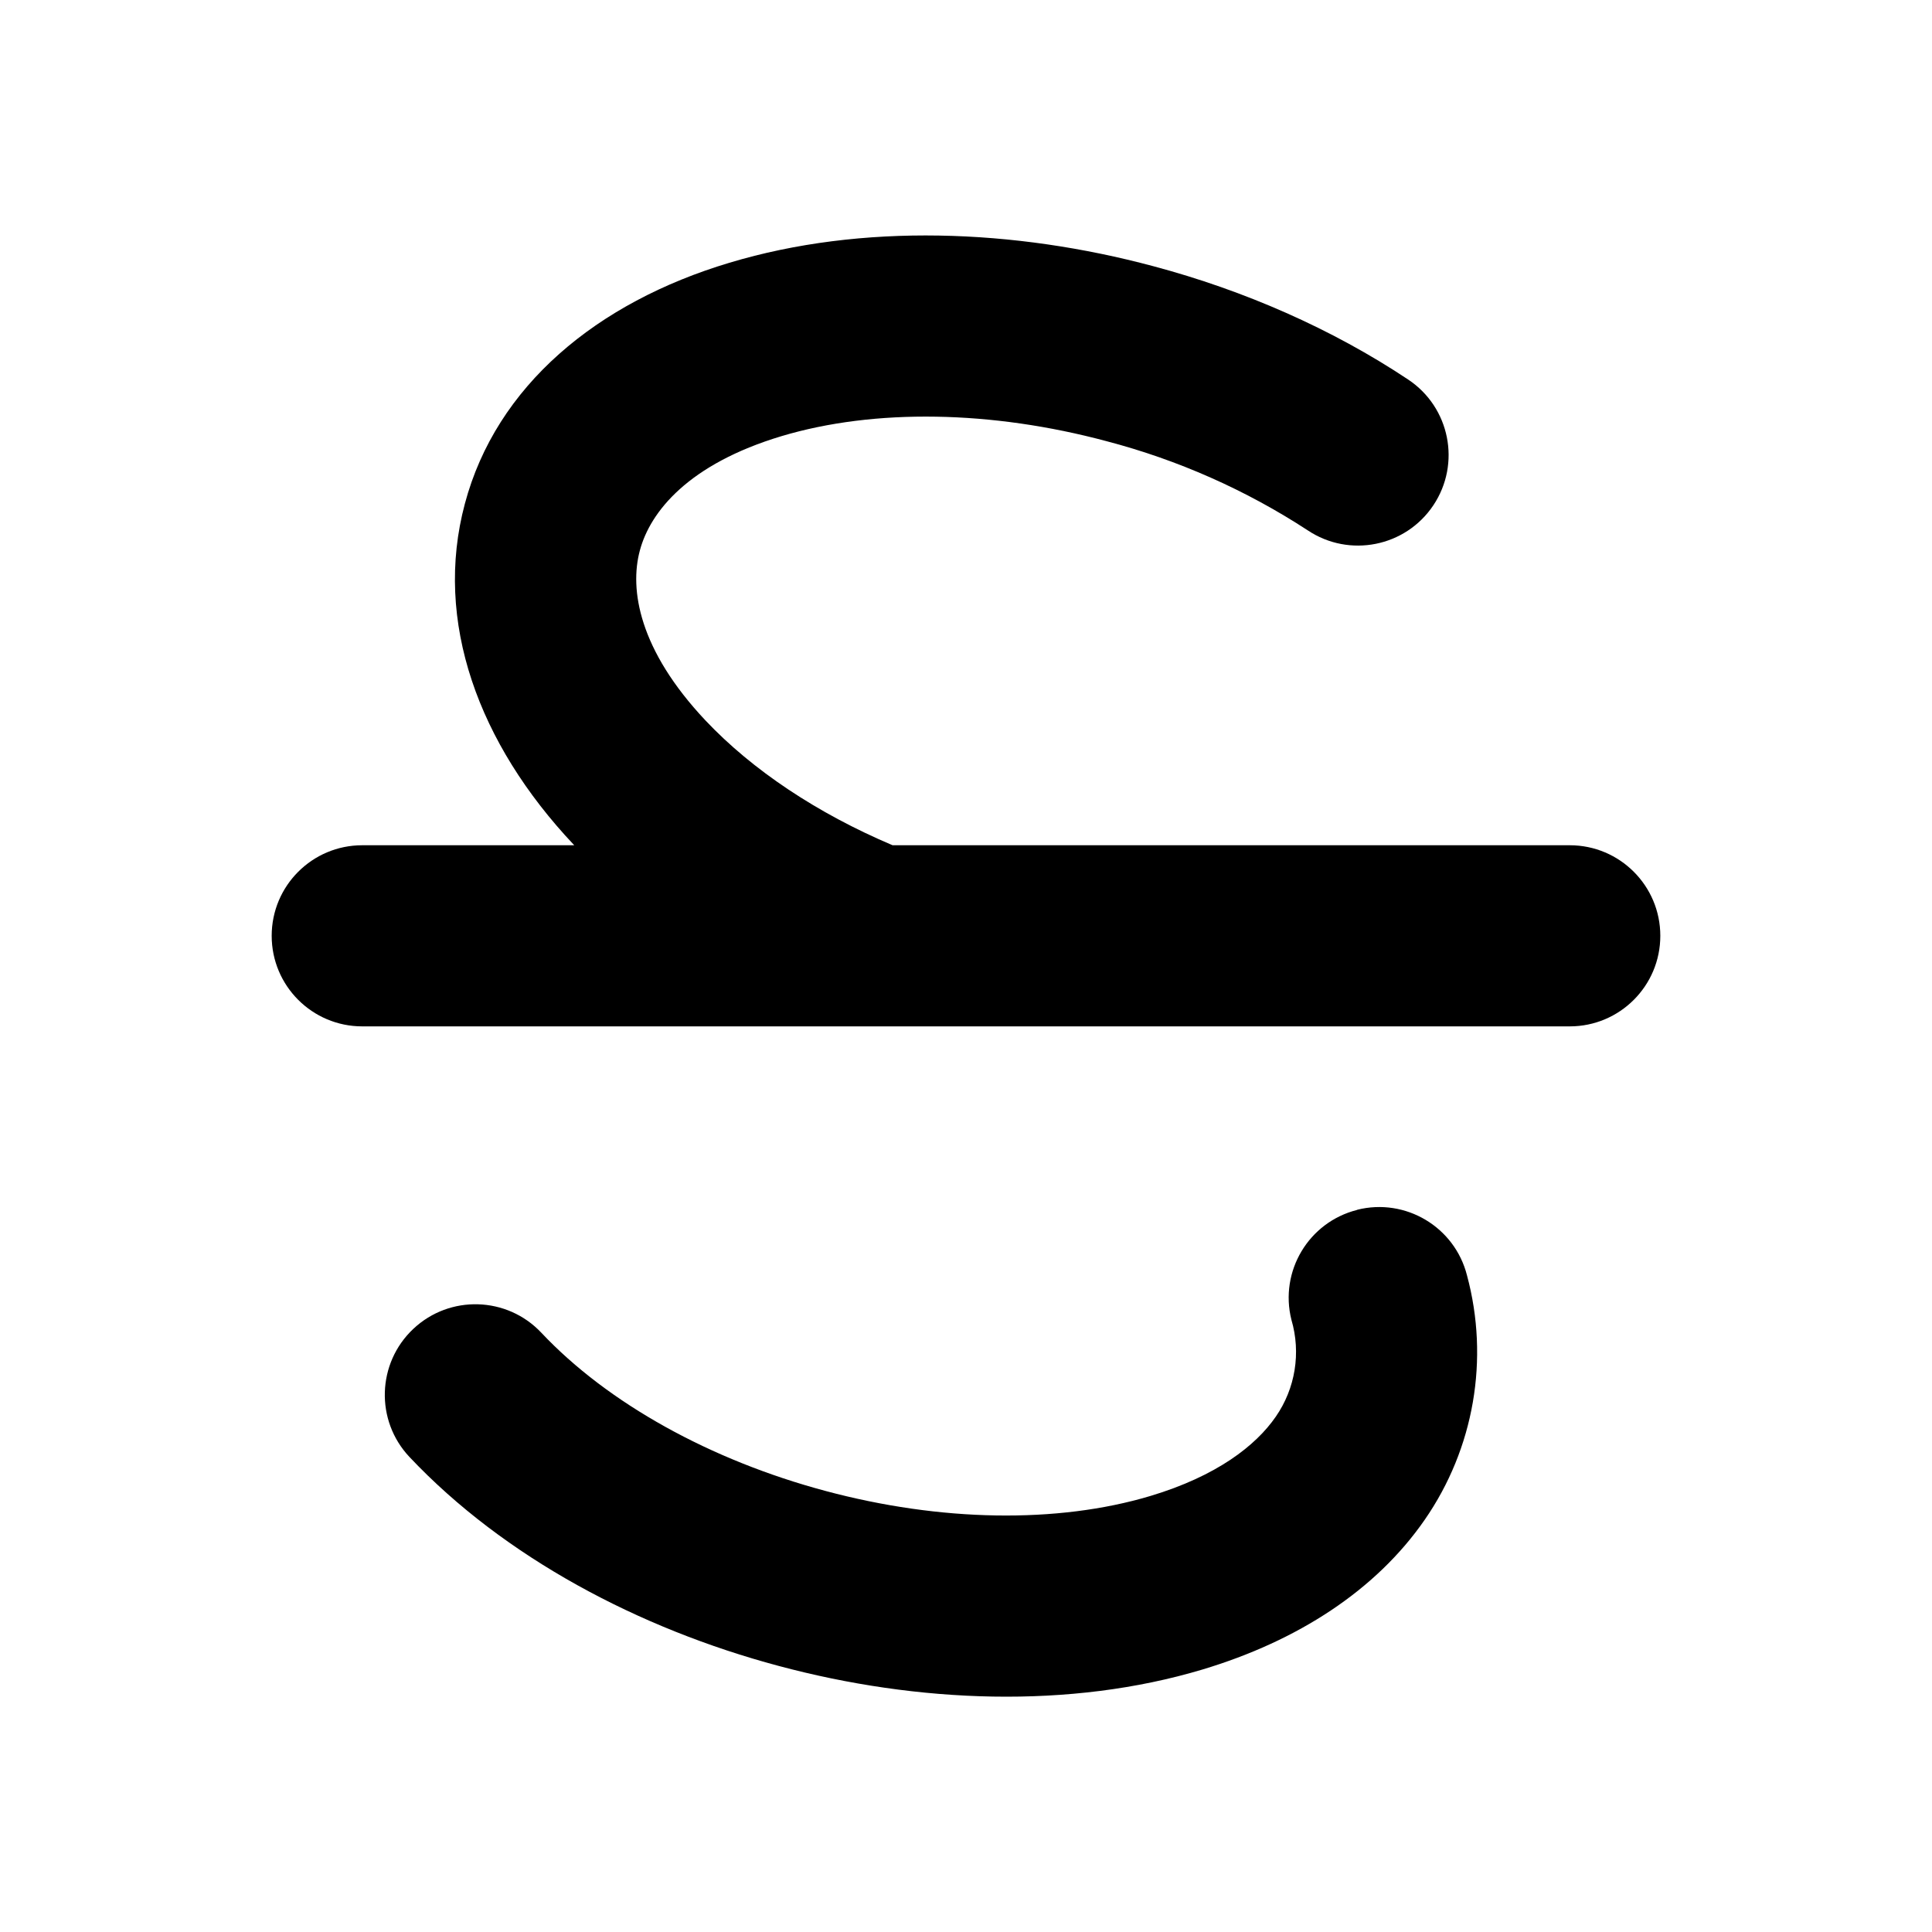
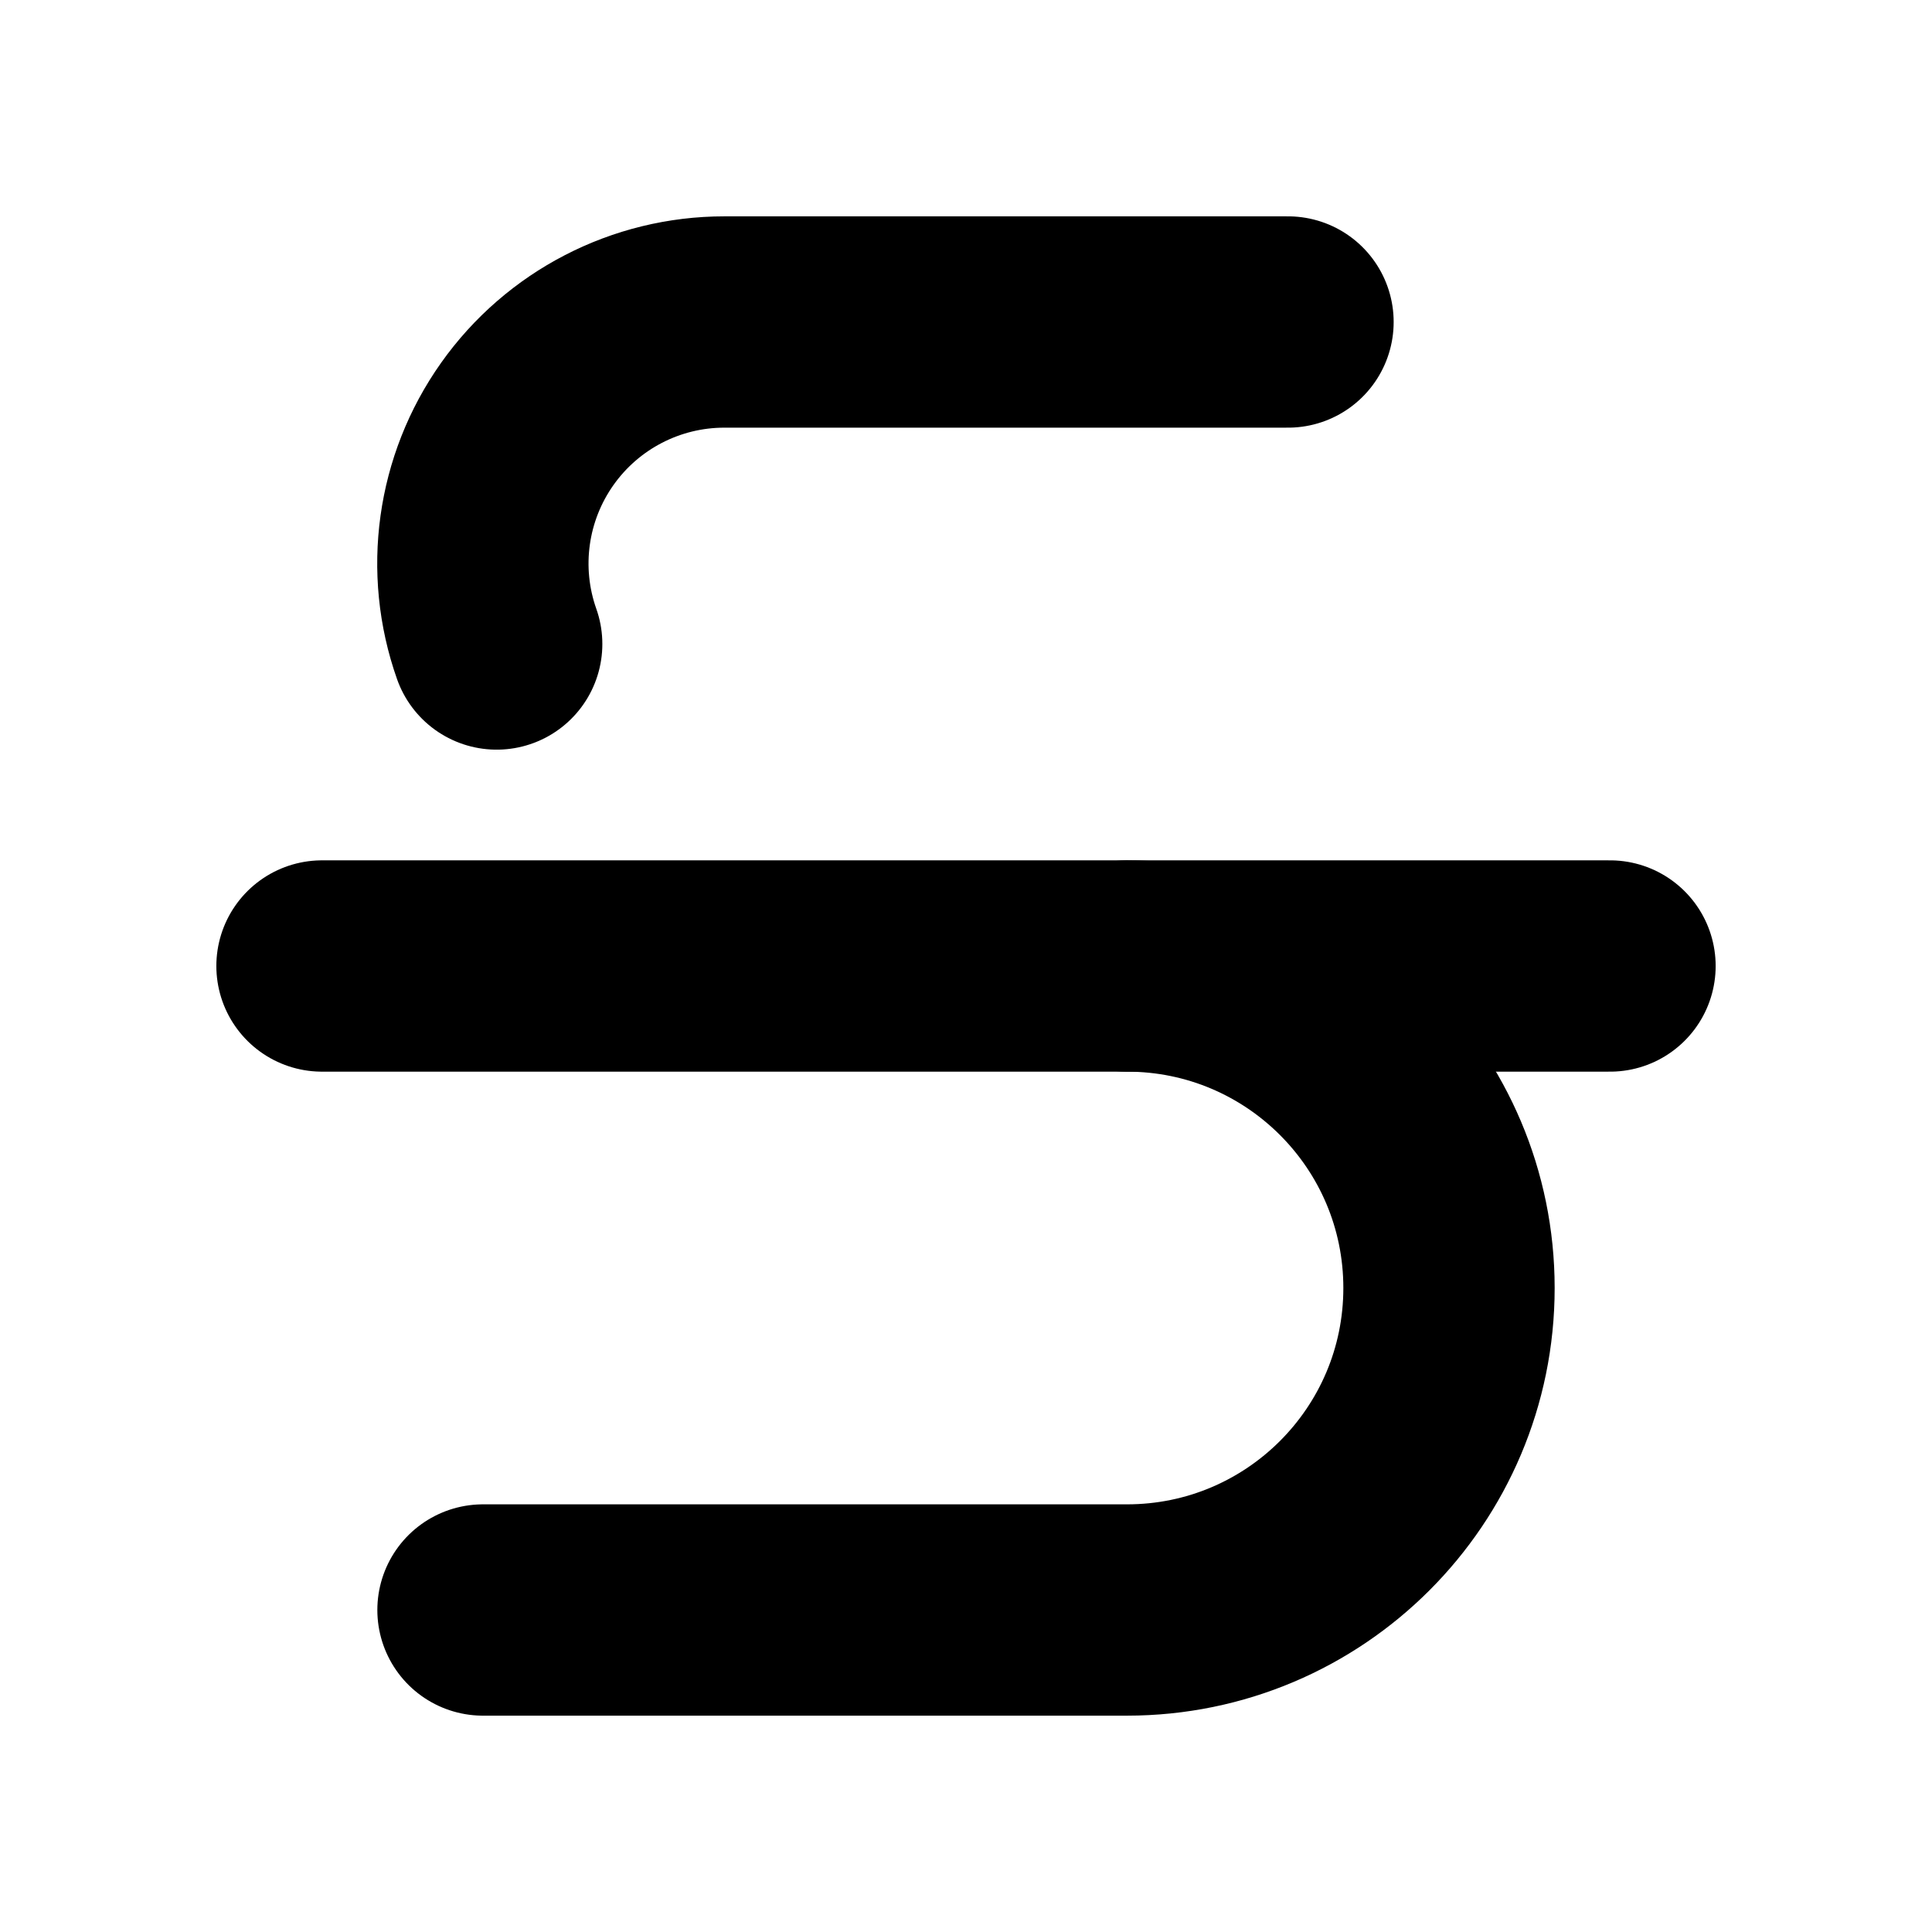
- <svg xmlns="http://www.w3.org/2000/svg" viewBox="0 0 16 16" fill="currentColor" class="size-4">
-   <path fill-rule="evenodd" d="M9.165 3.654c-.95-.255-1.921-.273-2.693-.042-.769.231-1.087.624-1.173.947-.087.323-.008.822.543 1.407.389.412.927.77 1.55 1.034H13a.75.75 0 0 1 0 1.5H3A.75.75 0 0 1 3 7h1.756l-.006-.006c-.787-.835-1.161-1.849-.9-2.823.26-.975 1.092-1.666 2.191-1.995 1.097-.33 2.36-.28 3.512.029.75.2 1.478.518 2.11.939a.75.75 0 0 1-.833 1.248 5.682 5.682 0 0 0-1.665-.738Zm2.074 6.365a.75.75 0 0 1 .91.543 2.44 2.44 0 0 1-.35 2.024c-.405.585-1.052 1.003-1.84 1.24-1.098.329-2.36.279-3.512-.03-1.152-.308-2.27-.897-3.056-1.73a.75.75 0 0 1 1.092-1.029c.552.586 1.403 1.056 2.352 1.31.95.255 1.92.273 2.692.042.55-.165.873-.417 1.038-.656a.942.942 0 0 0 .13-.803.75.75 0 0 1 .544-.91Z" clip-rule="evenodd" />
+ <svg xmlns="http://www.w3.org/2000/svg" width="16" height="16" viewBox="0 0 24 24" fill="none" stroke="currentColor" stroke-width="2.625" stroke-linecap="round" stroke-linejoin="round" class="lucide lucide-strikethrough-icon lucide-strikethrough">
+   <path d="M16 4H9a3 3 0 0 0-2.83 4" />
+   <path d="M14 12a4 4 0 0 1 0 8H6" />
+   <line x1="4" x2="20" y1="12" y2="12" />
</svg>
